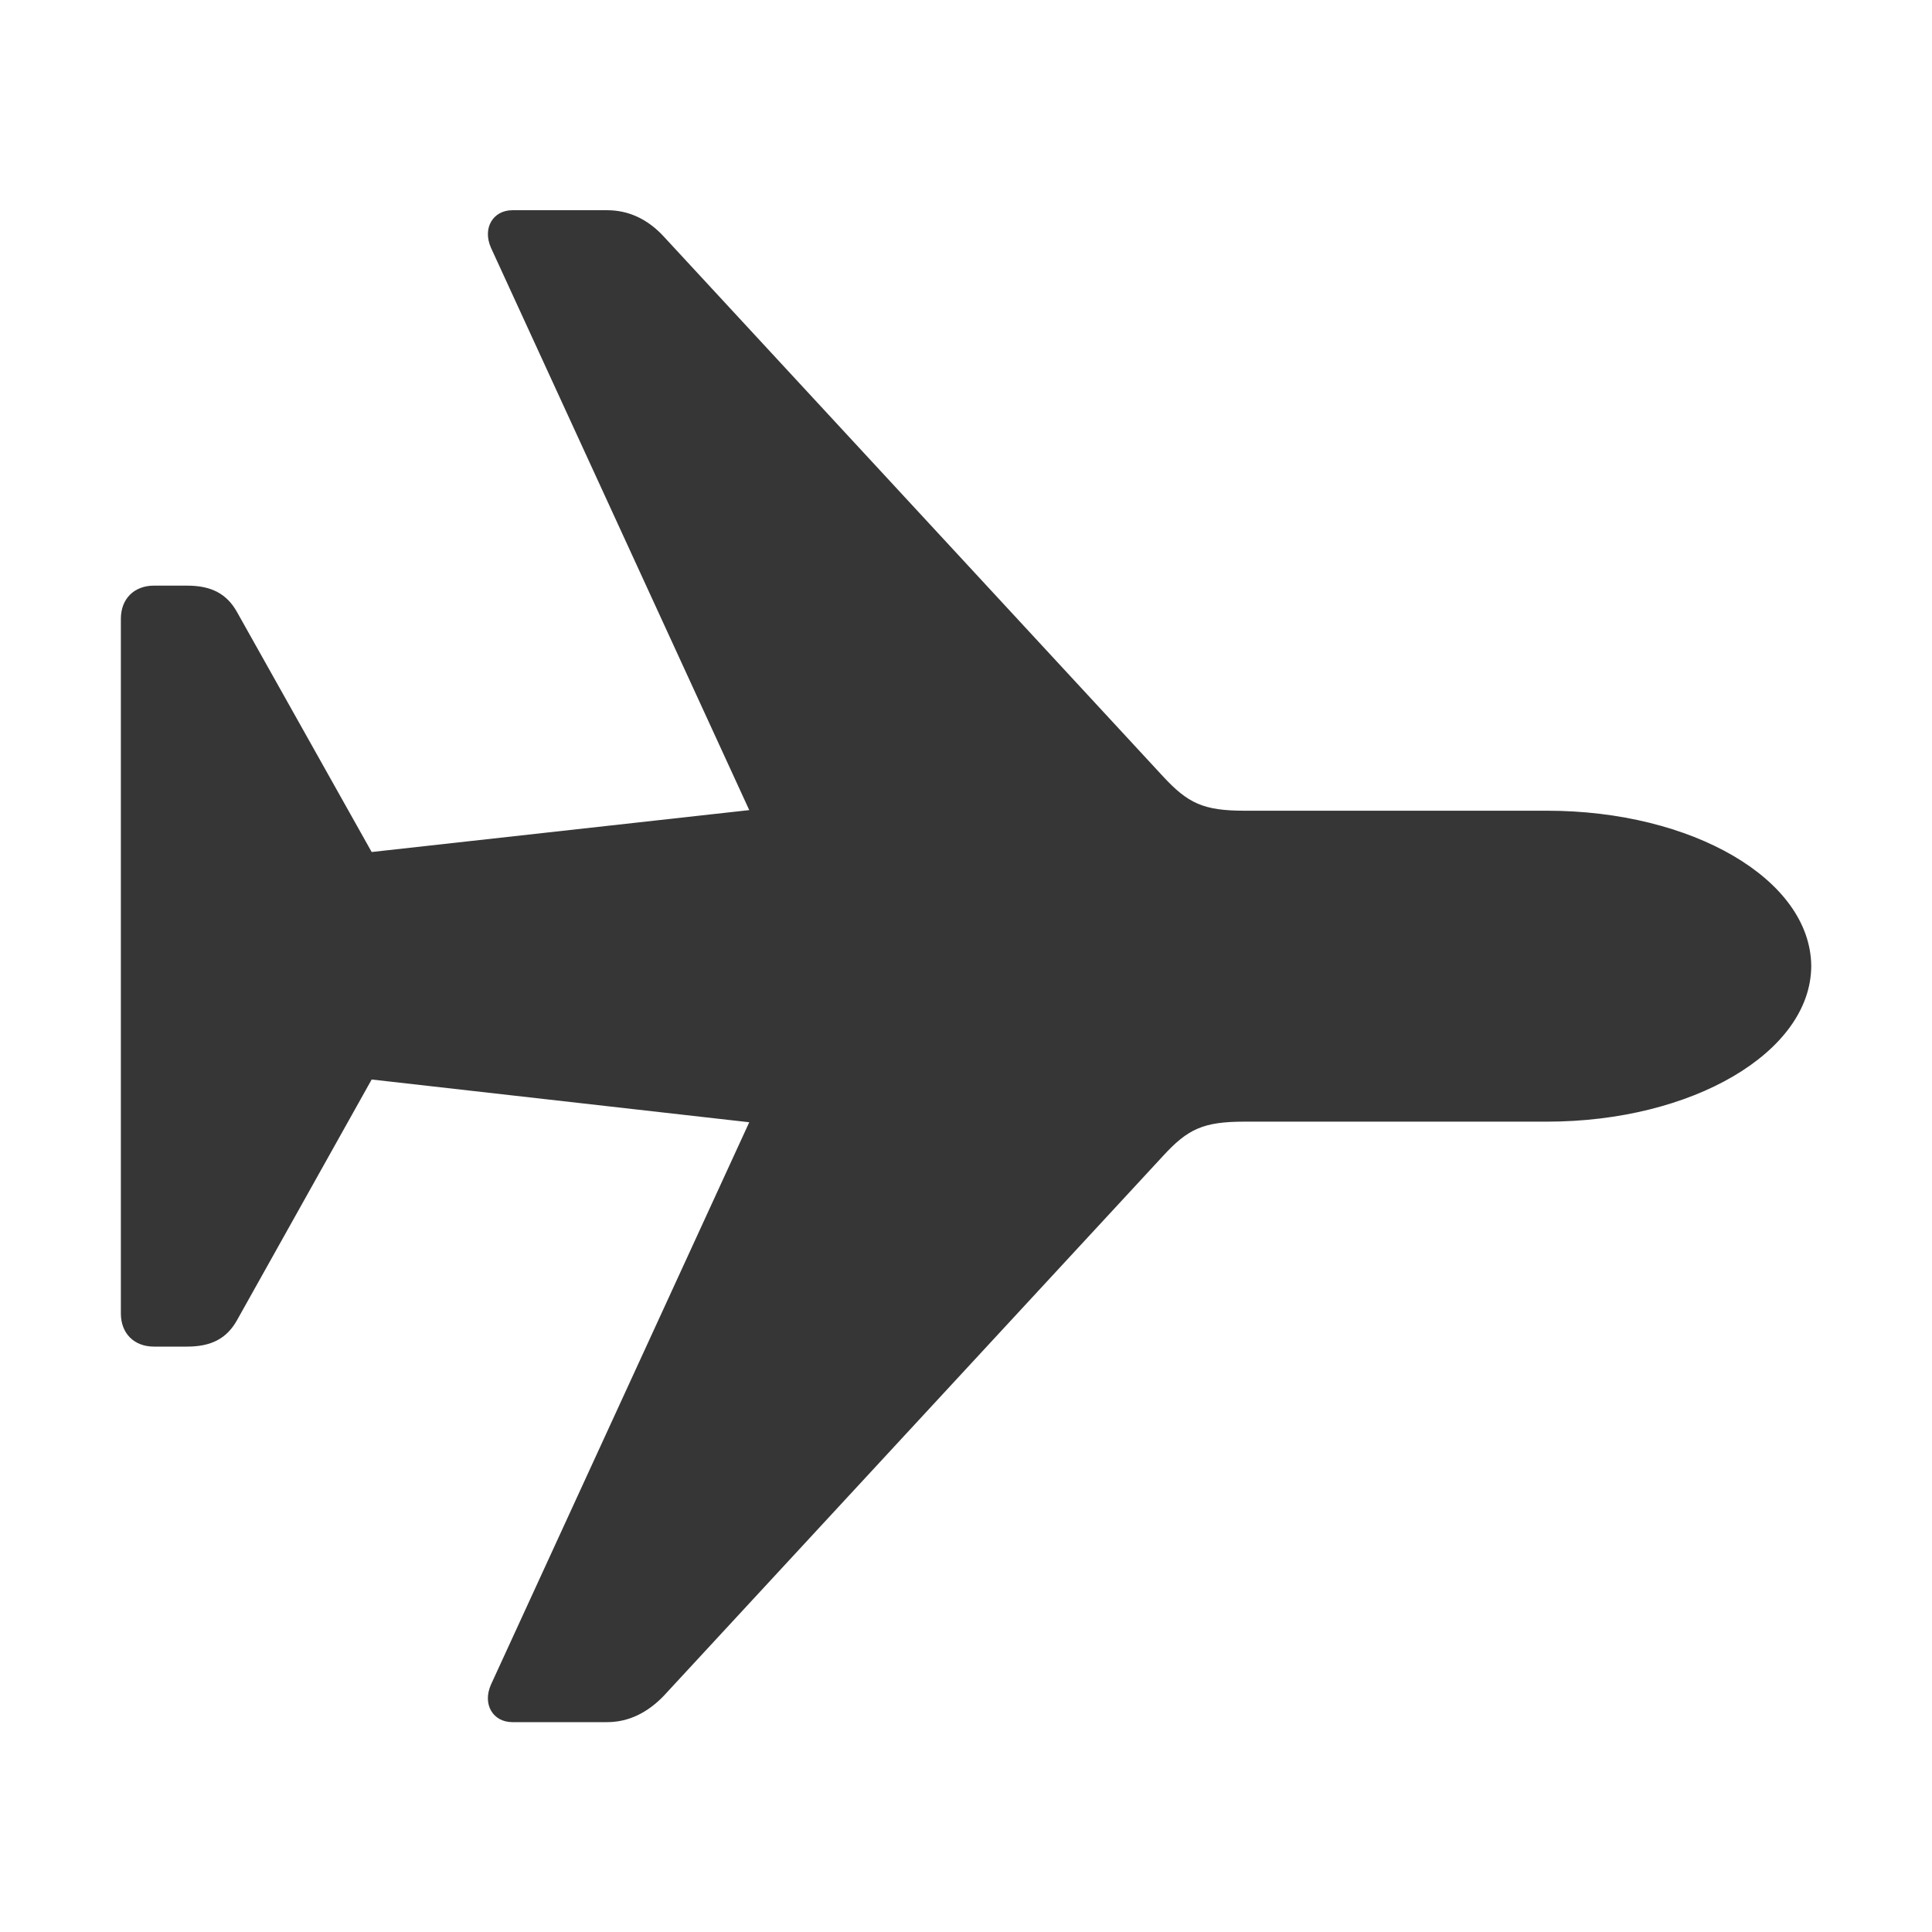
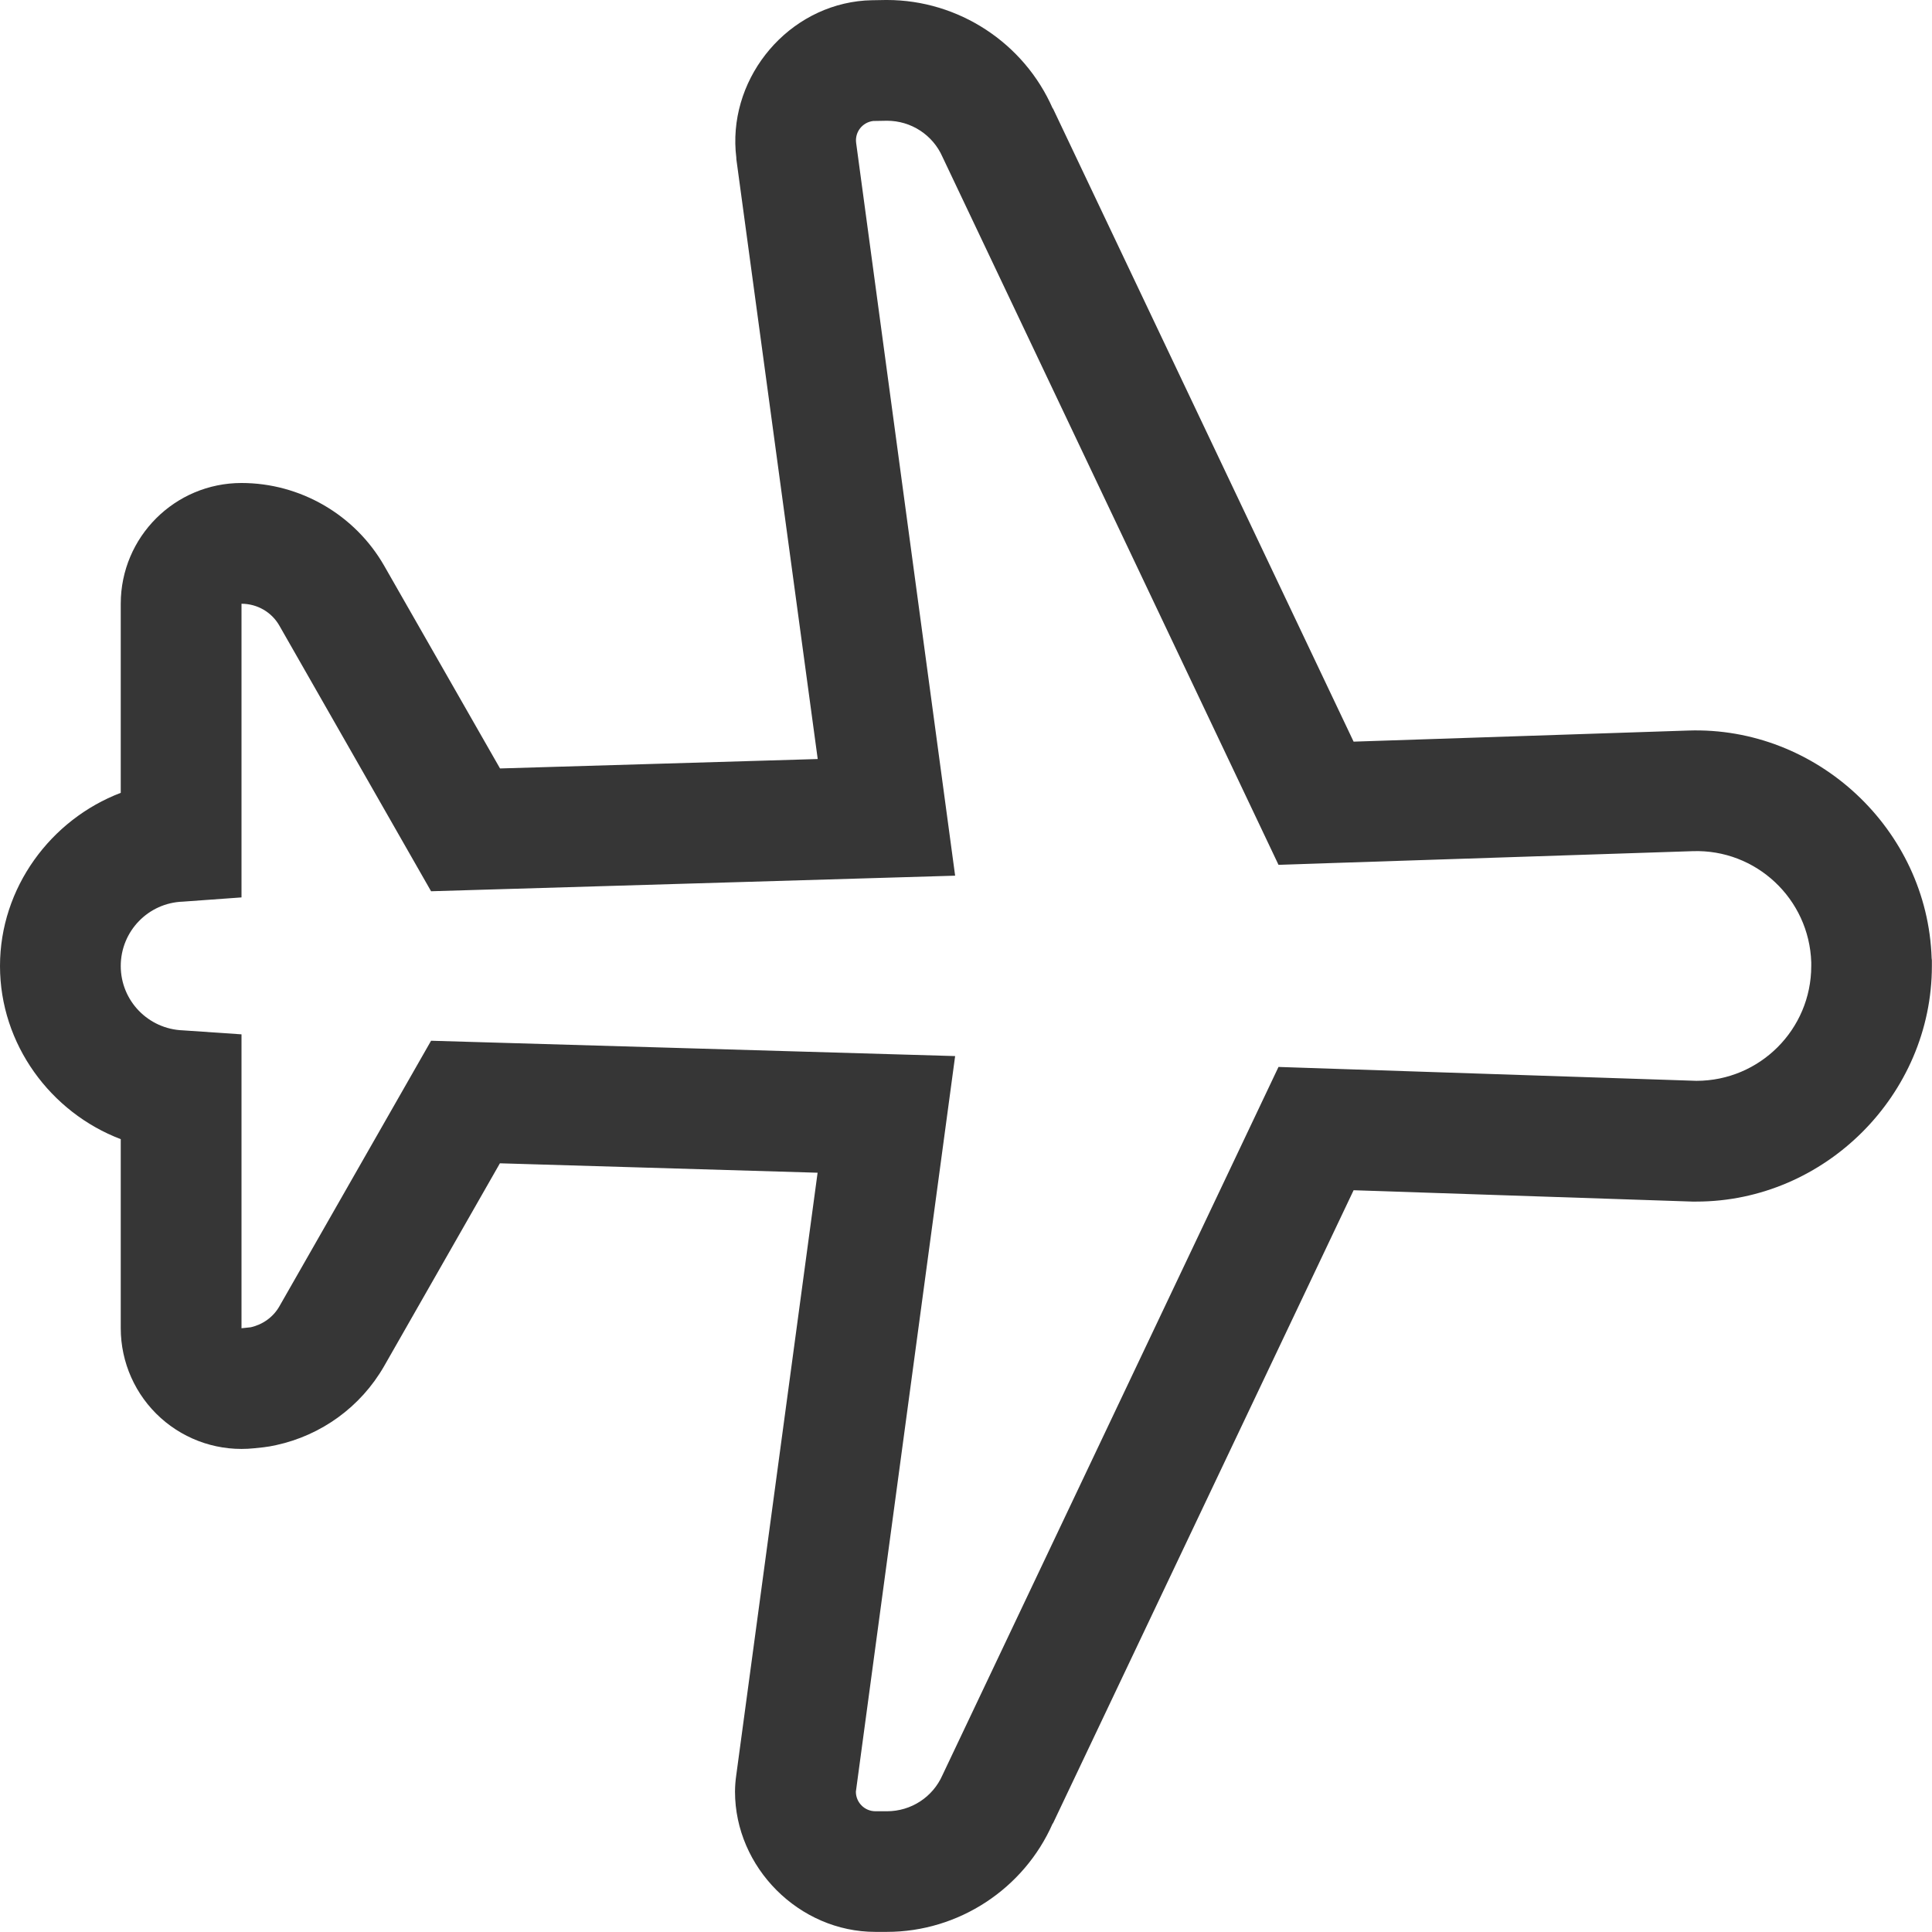
<svg xmlns="http://www.w3.org/2000/svg" width="16" height="16" version="1.1">
-   <path d="m15 8c-0.006-0.719-0.987-1.286-2.188-1.286h-2.505c-0.341 0-0.469-0.061-0.677-0.286l-4.132-4.468c-0.134-0.146-0.293-0.219-0.469-0.219h-0.786c-0.158 0-0.25 0.146-0.177 0.311l2.139 4.657-3.127 0.347-1.115-1.987c-0.085-0.152-0.213-0.219-0.414-0.219h-0.274c-0.165 0-0.274 0.11-0.274 0.274v5.754c0 0.165 0.11 0.274 0.274 0.274h0.274c0.201 0 0.329-0.067 0.414-0.219l1.115-1.993 3.127 0.354-2.139 4.657c-0.073 0.165 0.018 0.311 0.177 0.311h0.786c0.177 0 0.335-0.079 0.469-0.219l4.132-4.468c0.207-0.226 0.335-0.286 0.677-0.286h2.505c1.201 0 2.182-0.573 2.188-1.286z" fill="#363636" stroke-width=".693" />
+   <path d="m7.336-1.5e-5 -0.117 0.002a1 1 0 0 0-0.113 0.008c-0.625 0.078-1.086 0.672-1.008 1.297a1 1 0 0 0 0 0.01l0.674 4.969-2.631 0.078-0.959-1.678c-0.242-0.423-0.695-0.686-1.182-0.686a1 1 0 0 0-1 1v1.566c-0.58 0.221-1 0.786-1 1.434 0 0.648 0.419 1.213 1 1.434v1.566a1 1 0 0 0 1.105 0.994l0.076-0.008a1 1 0 0 0 0.105-0.018c0.374-0.081 0.701-0.316 0.895-0.654l0.959-1.68 2.631 0.078-0.674 4.992a1 1 0 0 0-0.01 0.133c4.4e-6 0.63 0.532 1.162 1.162 1.162h0.096c0.593 0 1.135-0.356 1.373-0.898h0.002l2.49-5.244 2.805 0.094a1 1 0 0 0 0.033 0c1.066 0 1.951-0.886 1.951-1.951a1 1 0 0 0 0-0.002 1 1 0 0 0 0-0.002 1 1 0 0 0 0-0.002 1 1 0 0 0 0-0.002 1 1 0 0 0 0-0.002 1 1 0 0 0 0-0.002 1 1 0 0 0 0-0.002 1 1 0 0 0 0-0.002v-0.031a1 1 0 0 0-2e-3 -0.018c-0.035-1.065-0.949-1.92-2.014-1.885l-2.773 0.092-2.49-5.244h-0.002c-0.238-0.543-0.78-0.898-1.373-0.898a1 1 0 0 0-0.01 0zm0.01 1c0.199 0 0.379 0.117 0.459 0.299l2.783 5.863 3.43-0.113c0.525-0.018 0.965 0.395 0.982 0.92v0.031c0 0.525-0.426 0.951-0.951 0.951l-3.461-0.115-2.783 5.865c-0.08 0.182-0.26 0.299-0.459 0.299h-0.096c-0.09 0-0.162-0.073-0.162-0.162l0.822-6.092-4.34-0.127-1.256 2.199c-0.051 0.09-0.139 0.152-0.238 0.174l-0.076 0.008v-2.434l-0.484-0.033c-0.288-0.01-0.516-0.245-0.516-0.533 0-0.288 0.228-0.524 0.516-0.533l0.484-0.035v-2.432c0.13 0 0.25 0.069 0.314 0.182l1.256 2.199 4.34-0.129-0.82-6.07c-0.011-0.089 0.052-0.169 0.141-0.18l0.115-0.002z" fill="#363636" />
</svg>
